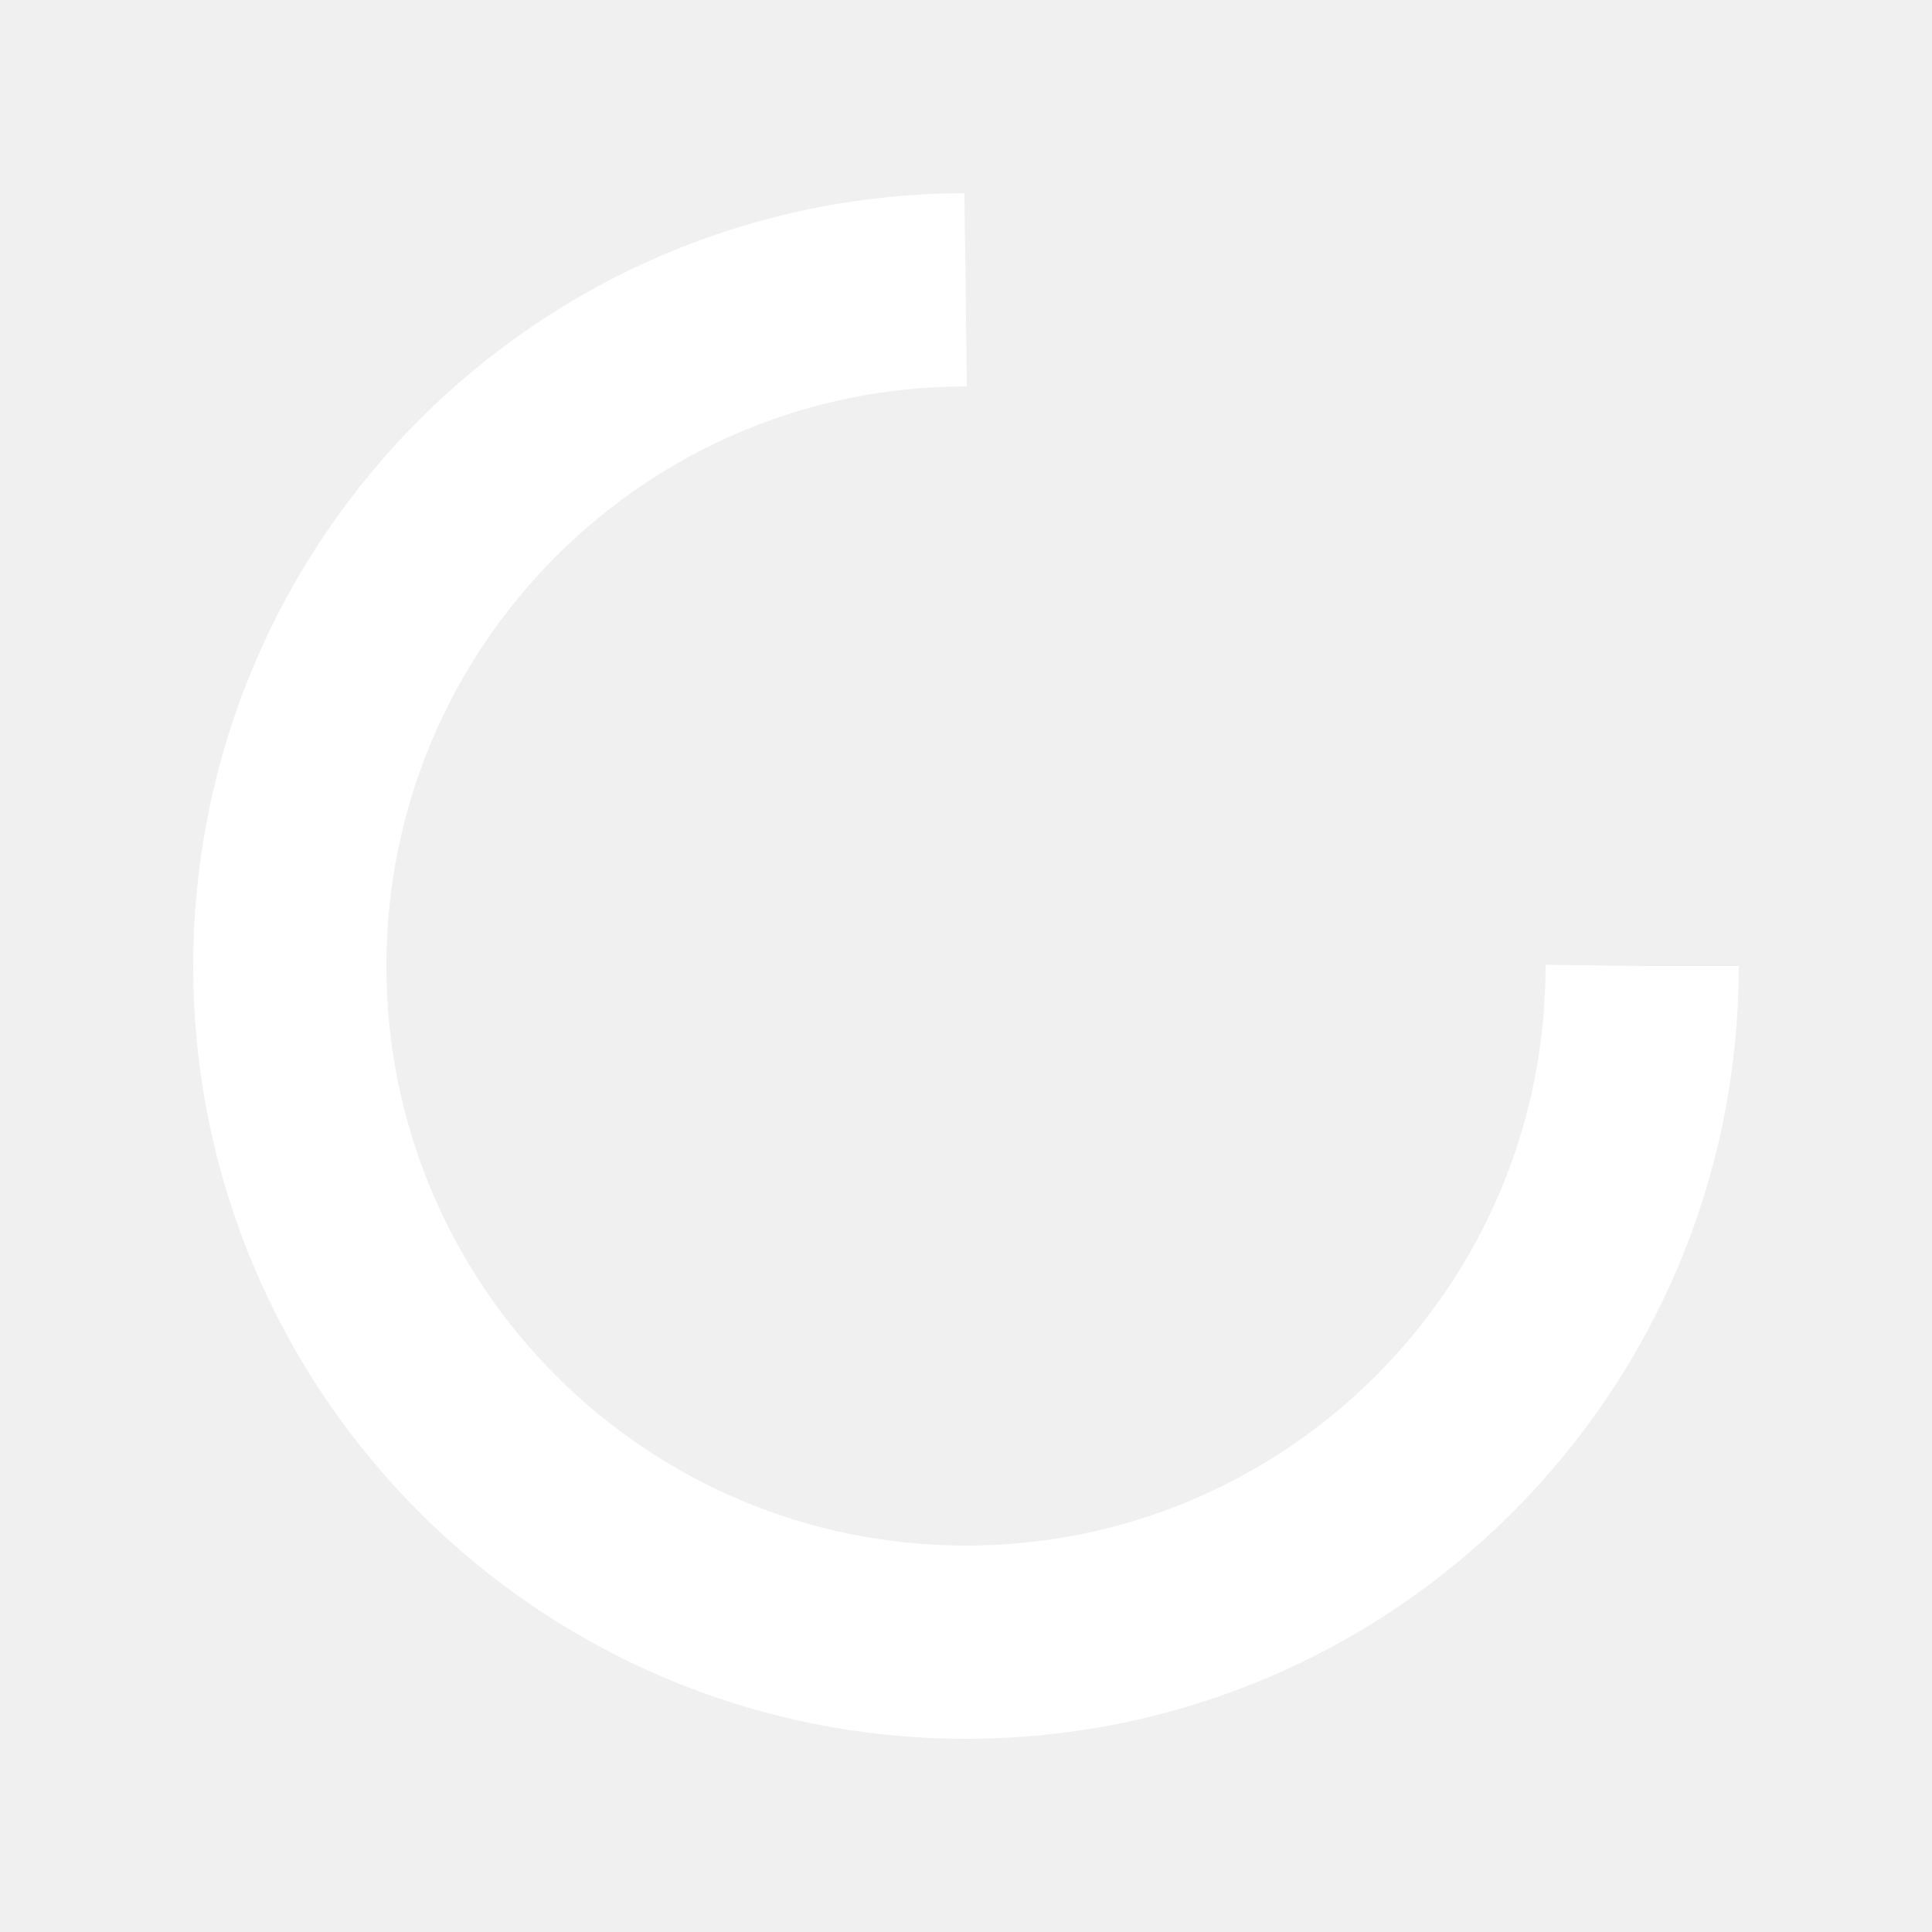
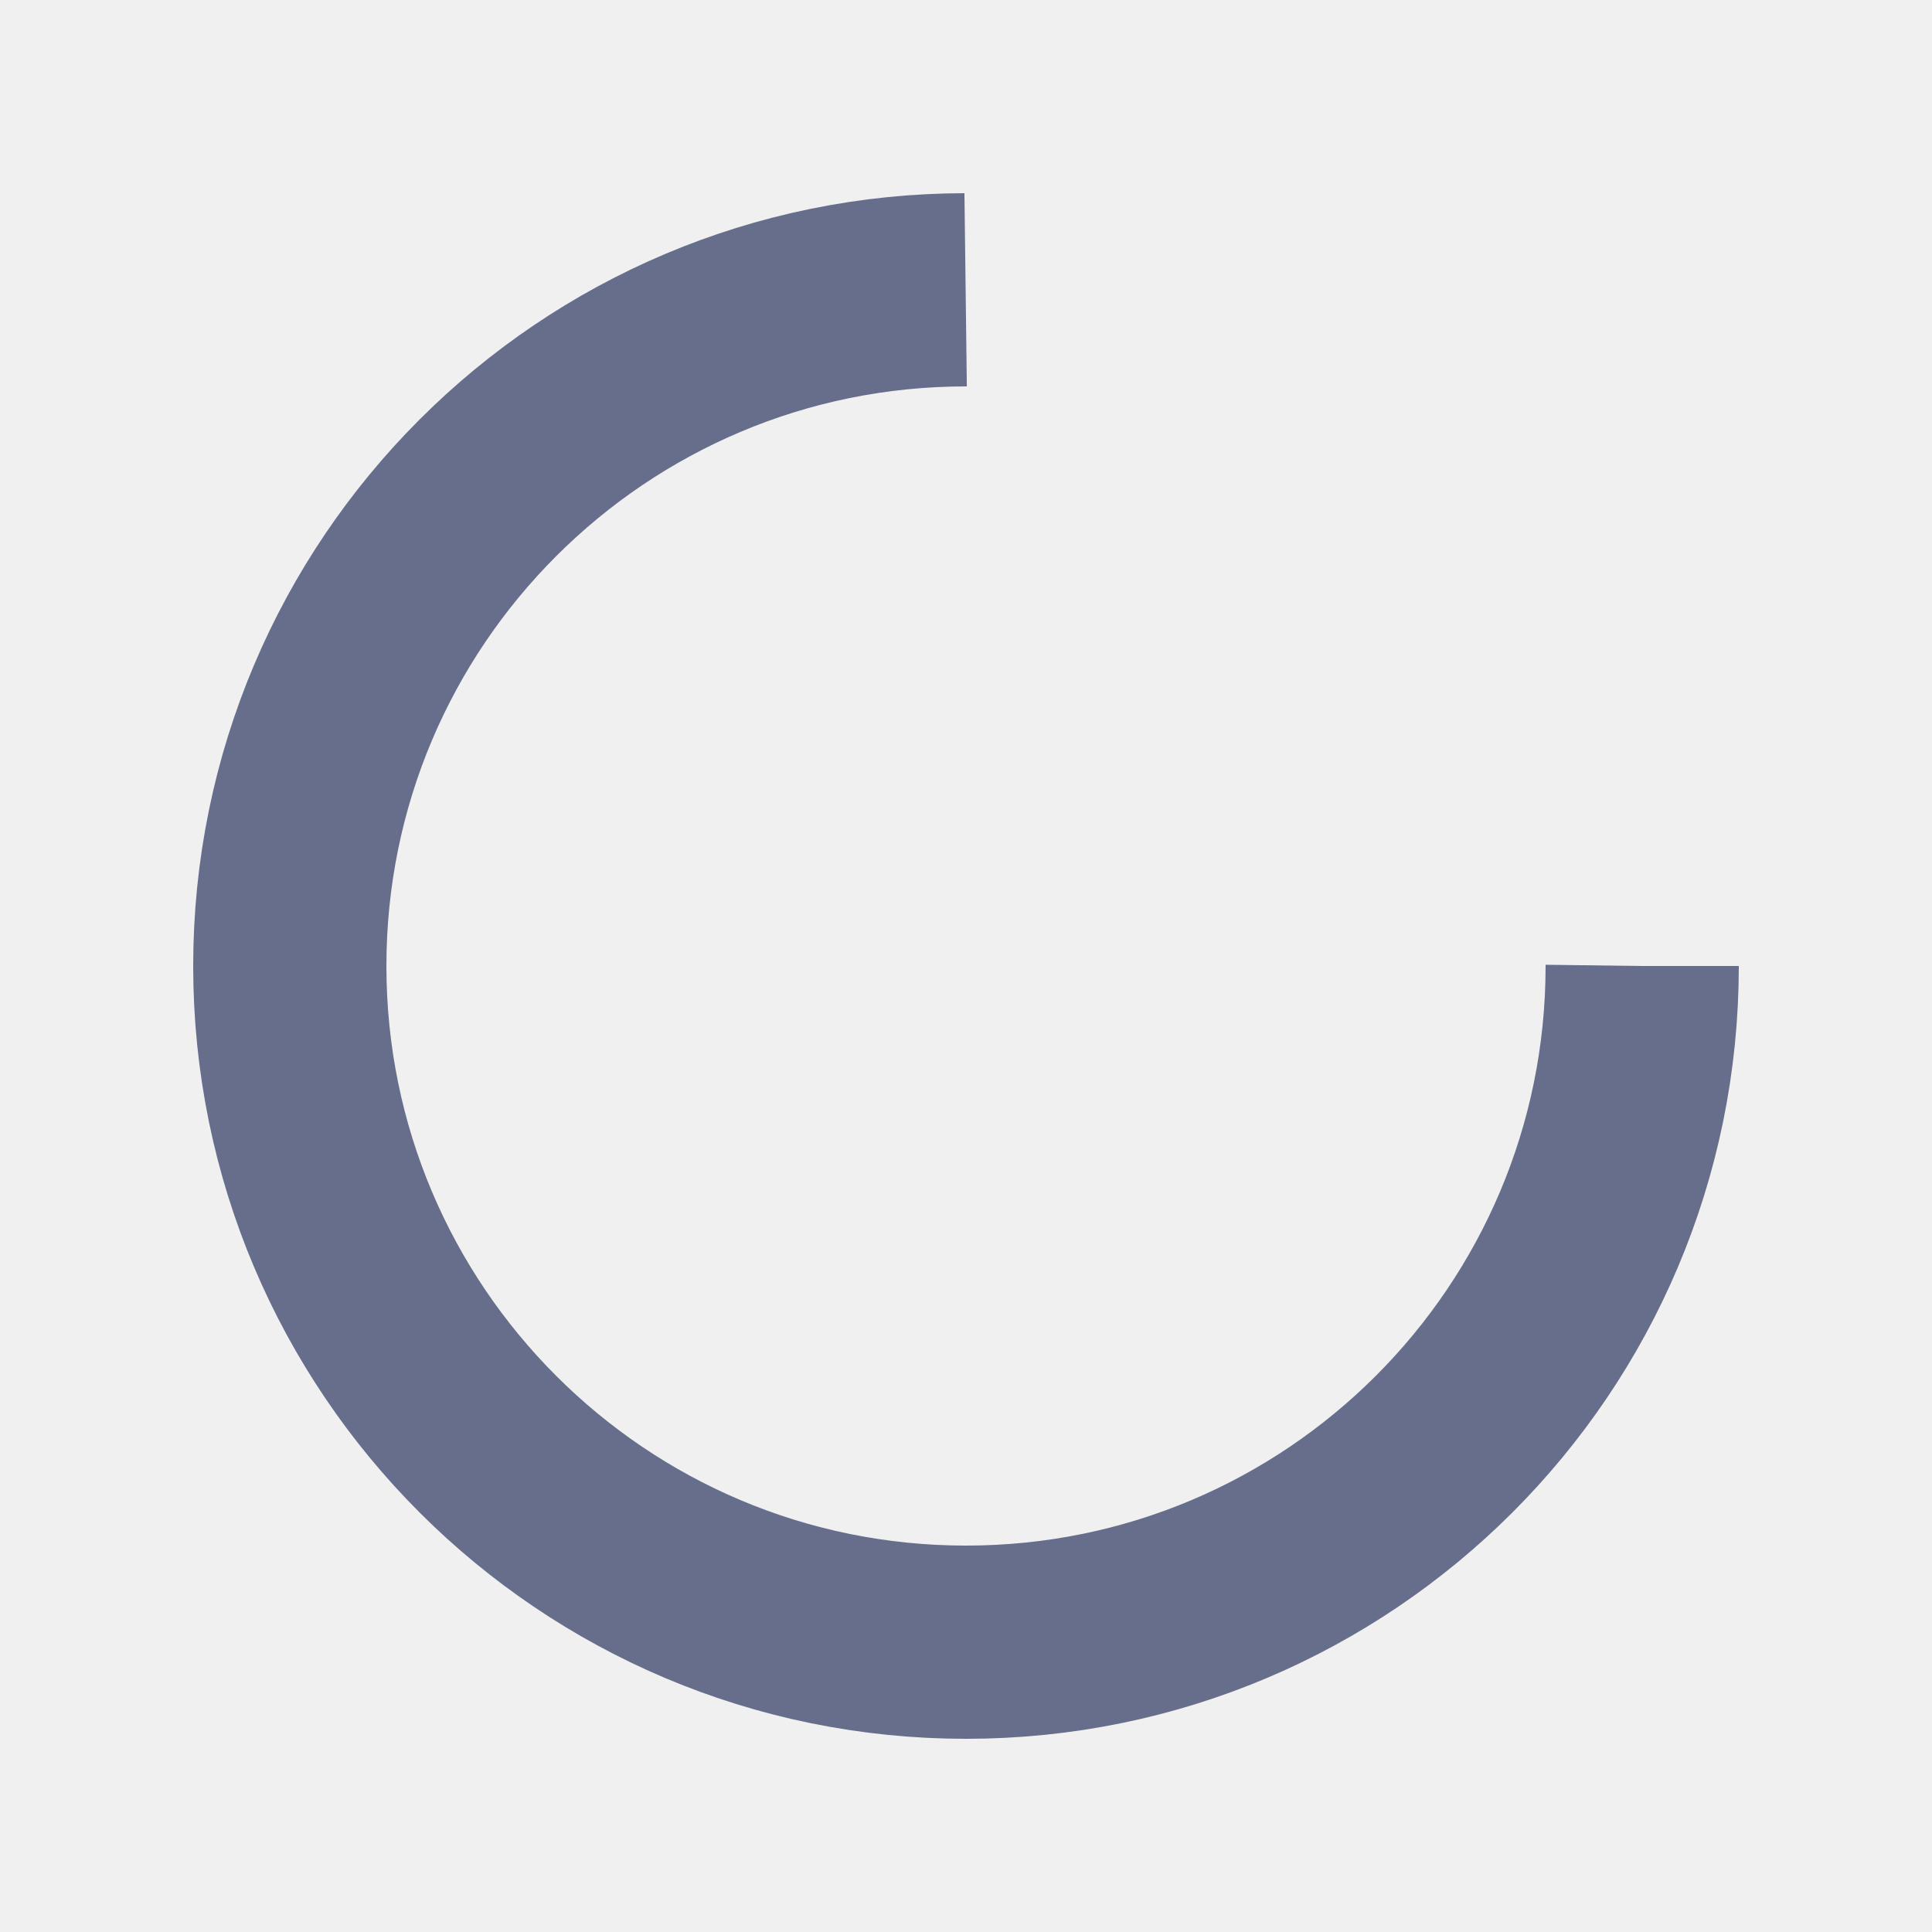
<svg xmlns="http://www.w3.org/2000/svg" style="margin: auto; background: none; display: block; shape-rendering: auto;" width="177px" height="177px" viewBox="0 0 100 100" preserveAspectRatio="xMidYMid">
-   <circle cx="50" cy="50" fill="none" stroke="#ffffff" stroke-width="10" r="35" stroke-dasharray="164.934 56.978">
+   <circle cx="50" cy="50" fill="none" stroke="rgb(102, 110, 140)" stroke-width="10" r="35" stroke-dasharray="164.934 56.978">
    <animateTransform attributeName="transform" type="rotate" repeatCount="indefinite" dur="1s" values="0 50 50;360 50 50" keyTimes="0;1" />
  </circle>
</svg>
